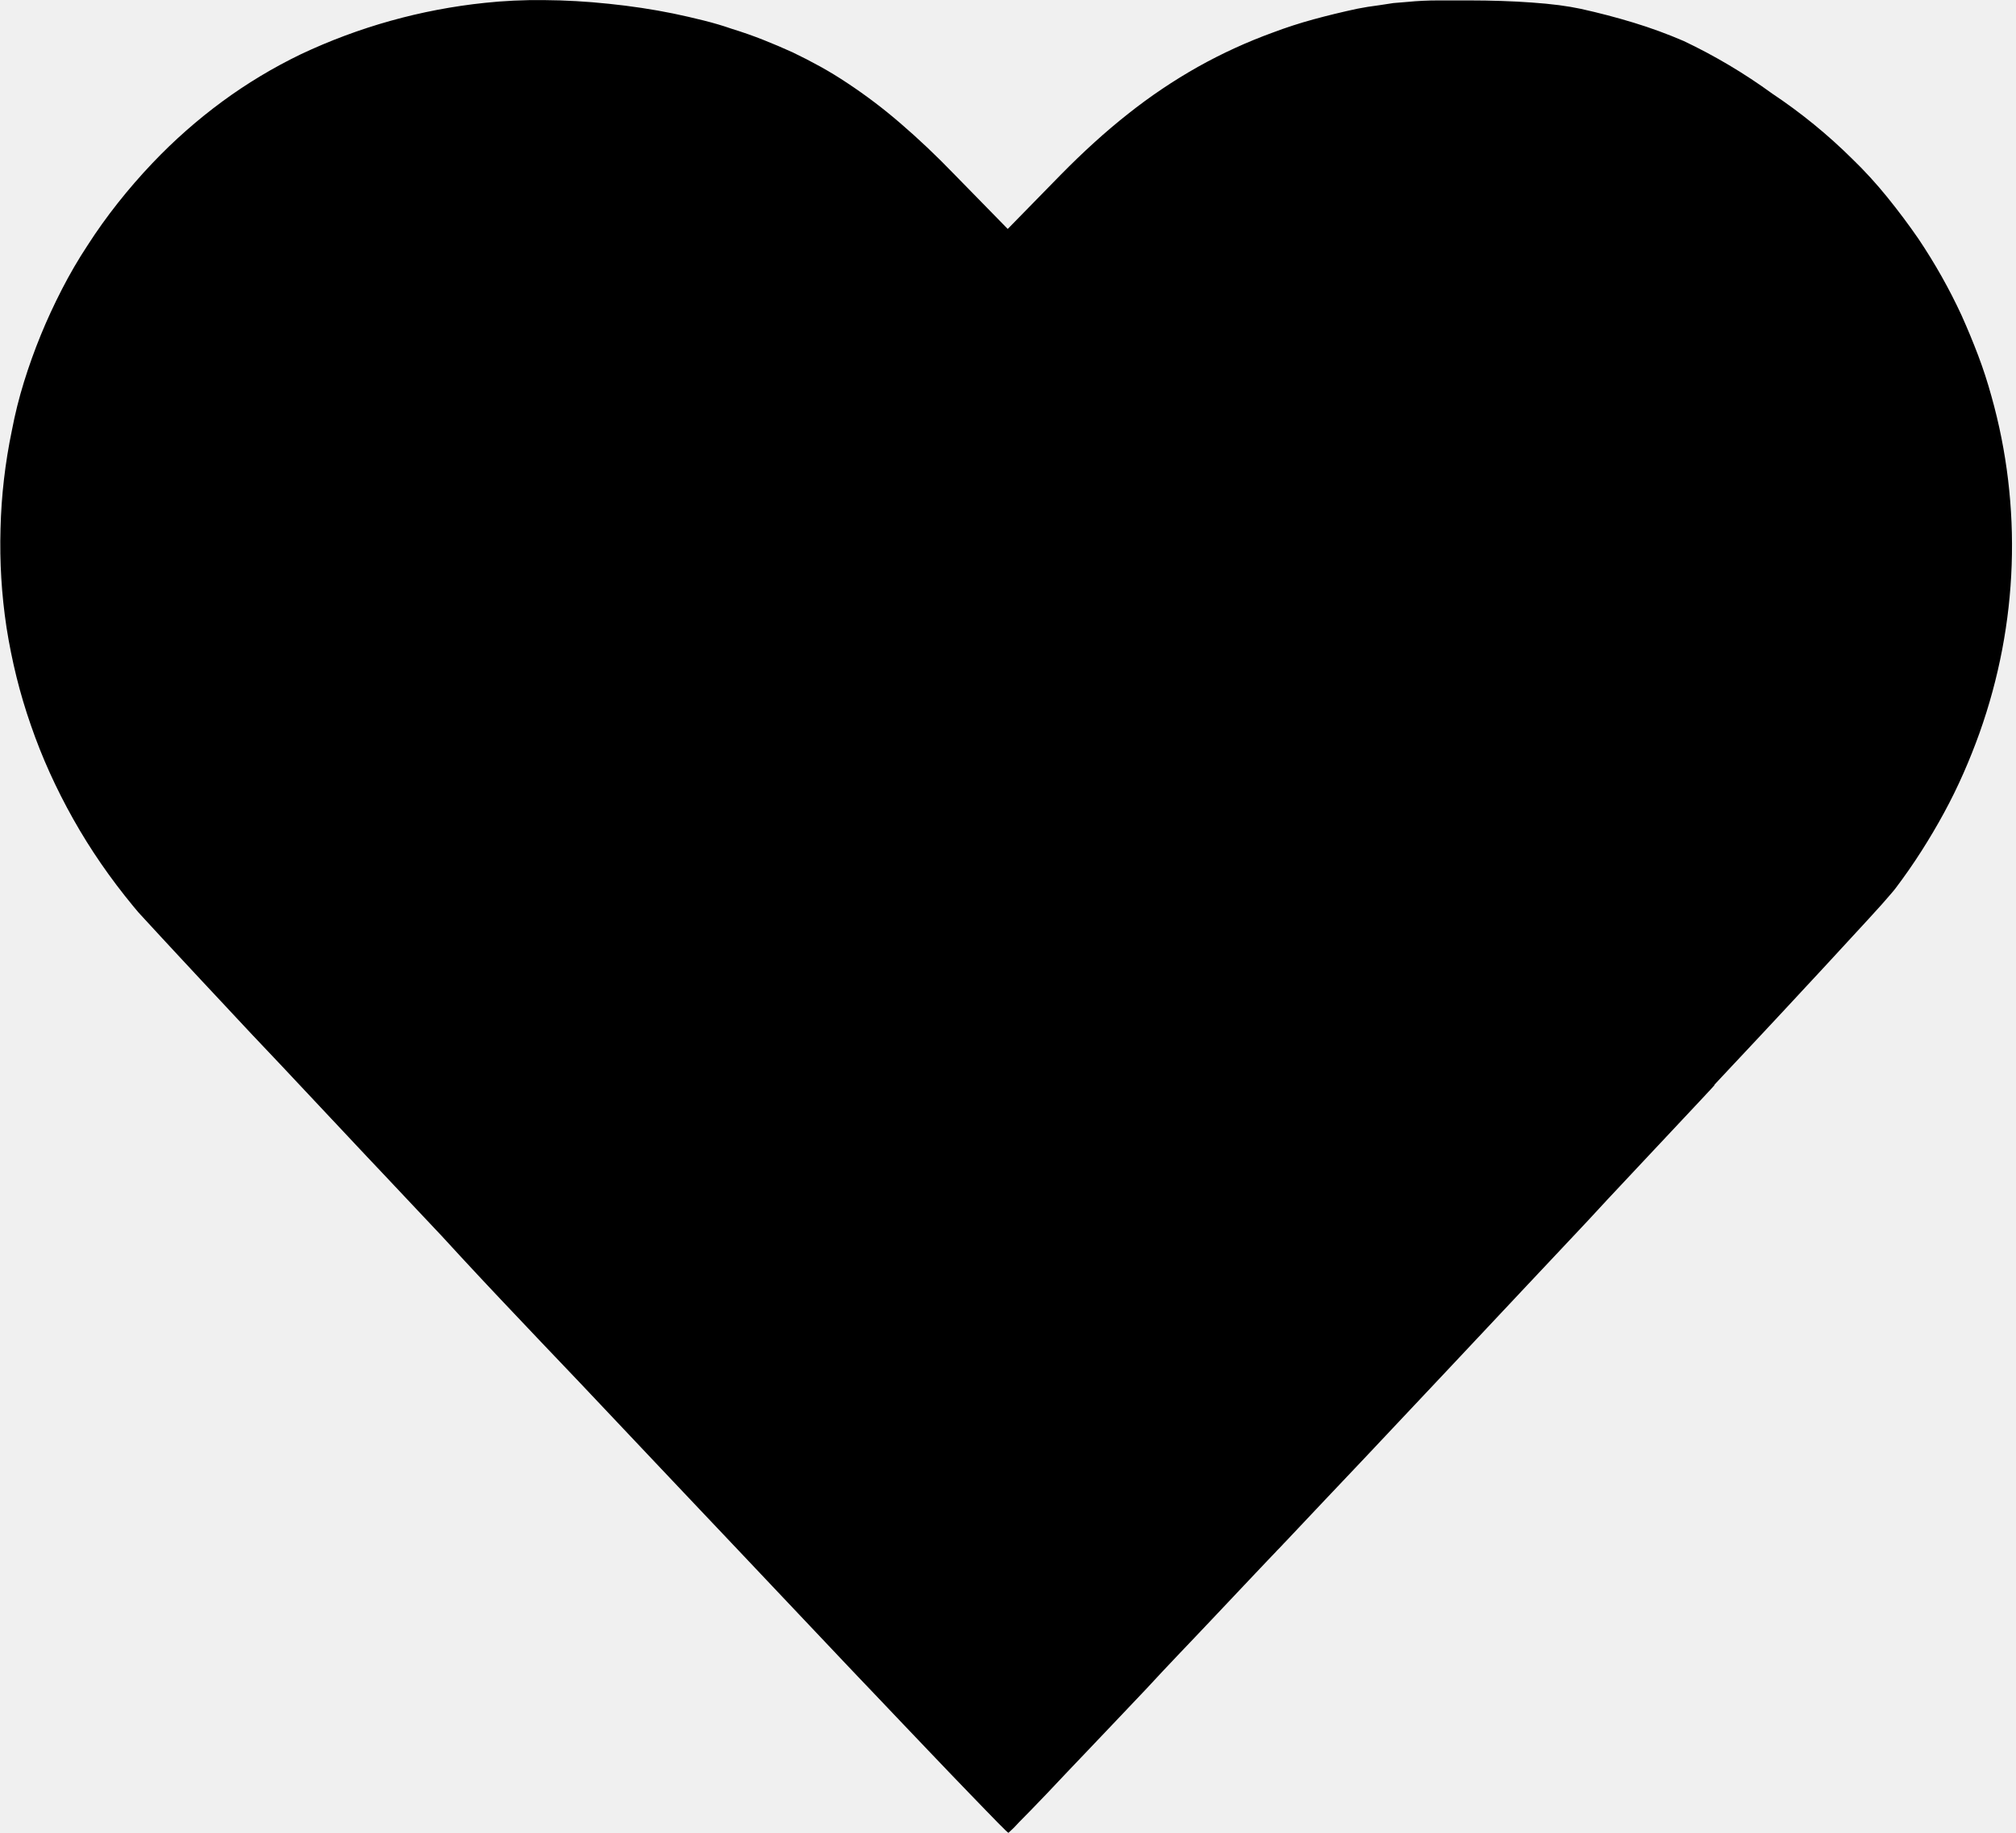
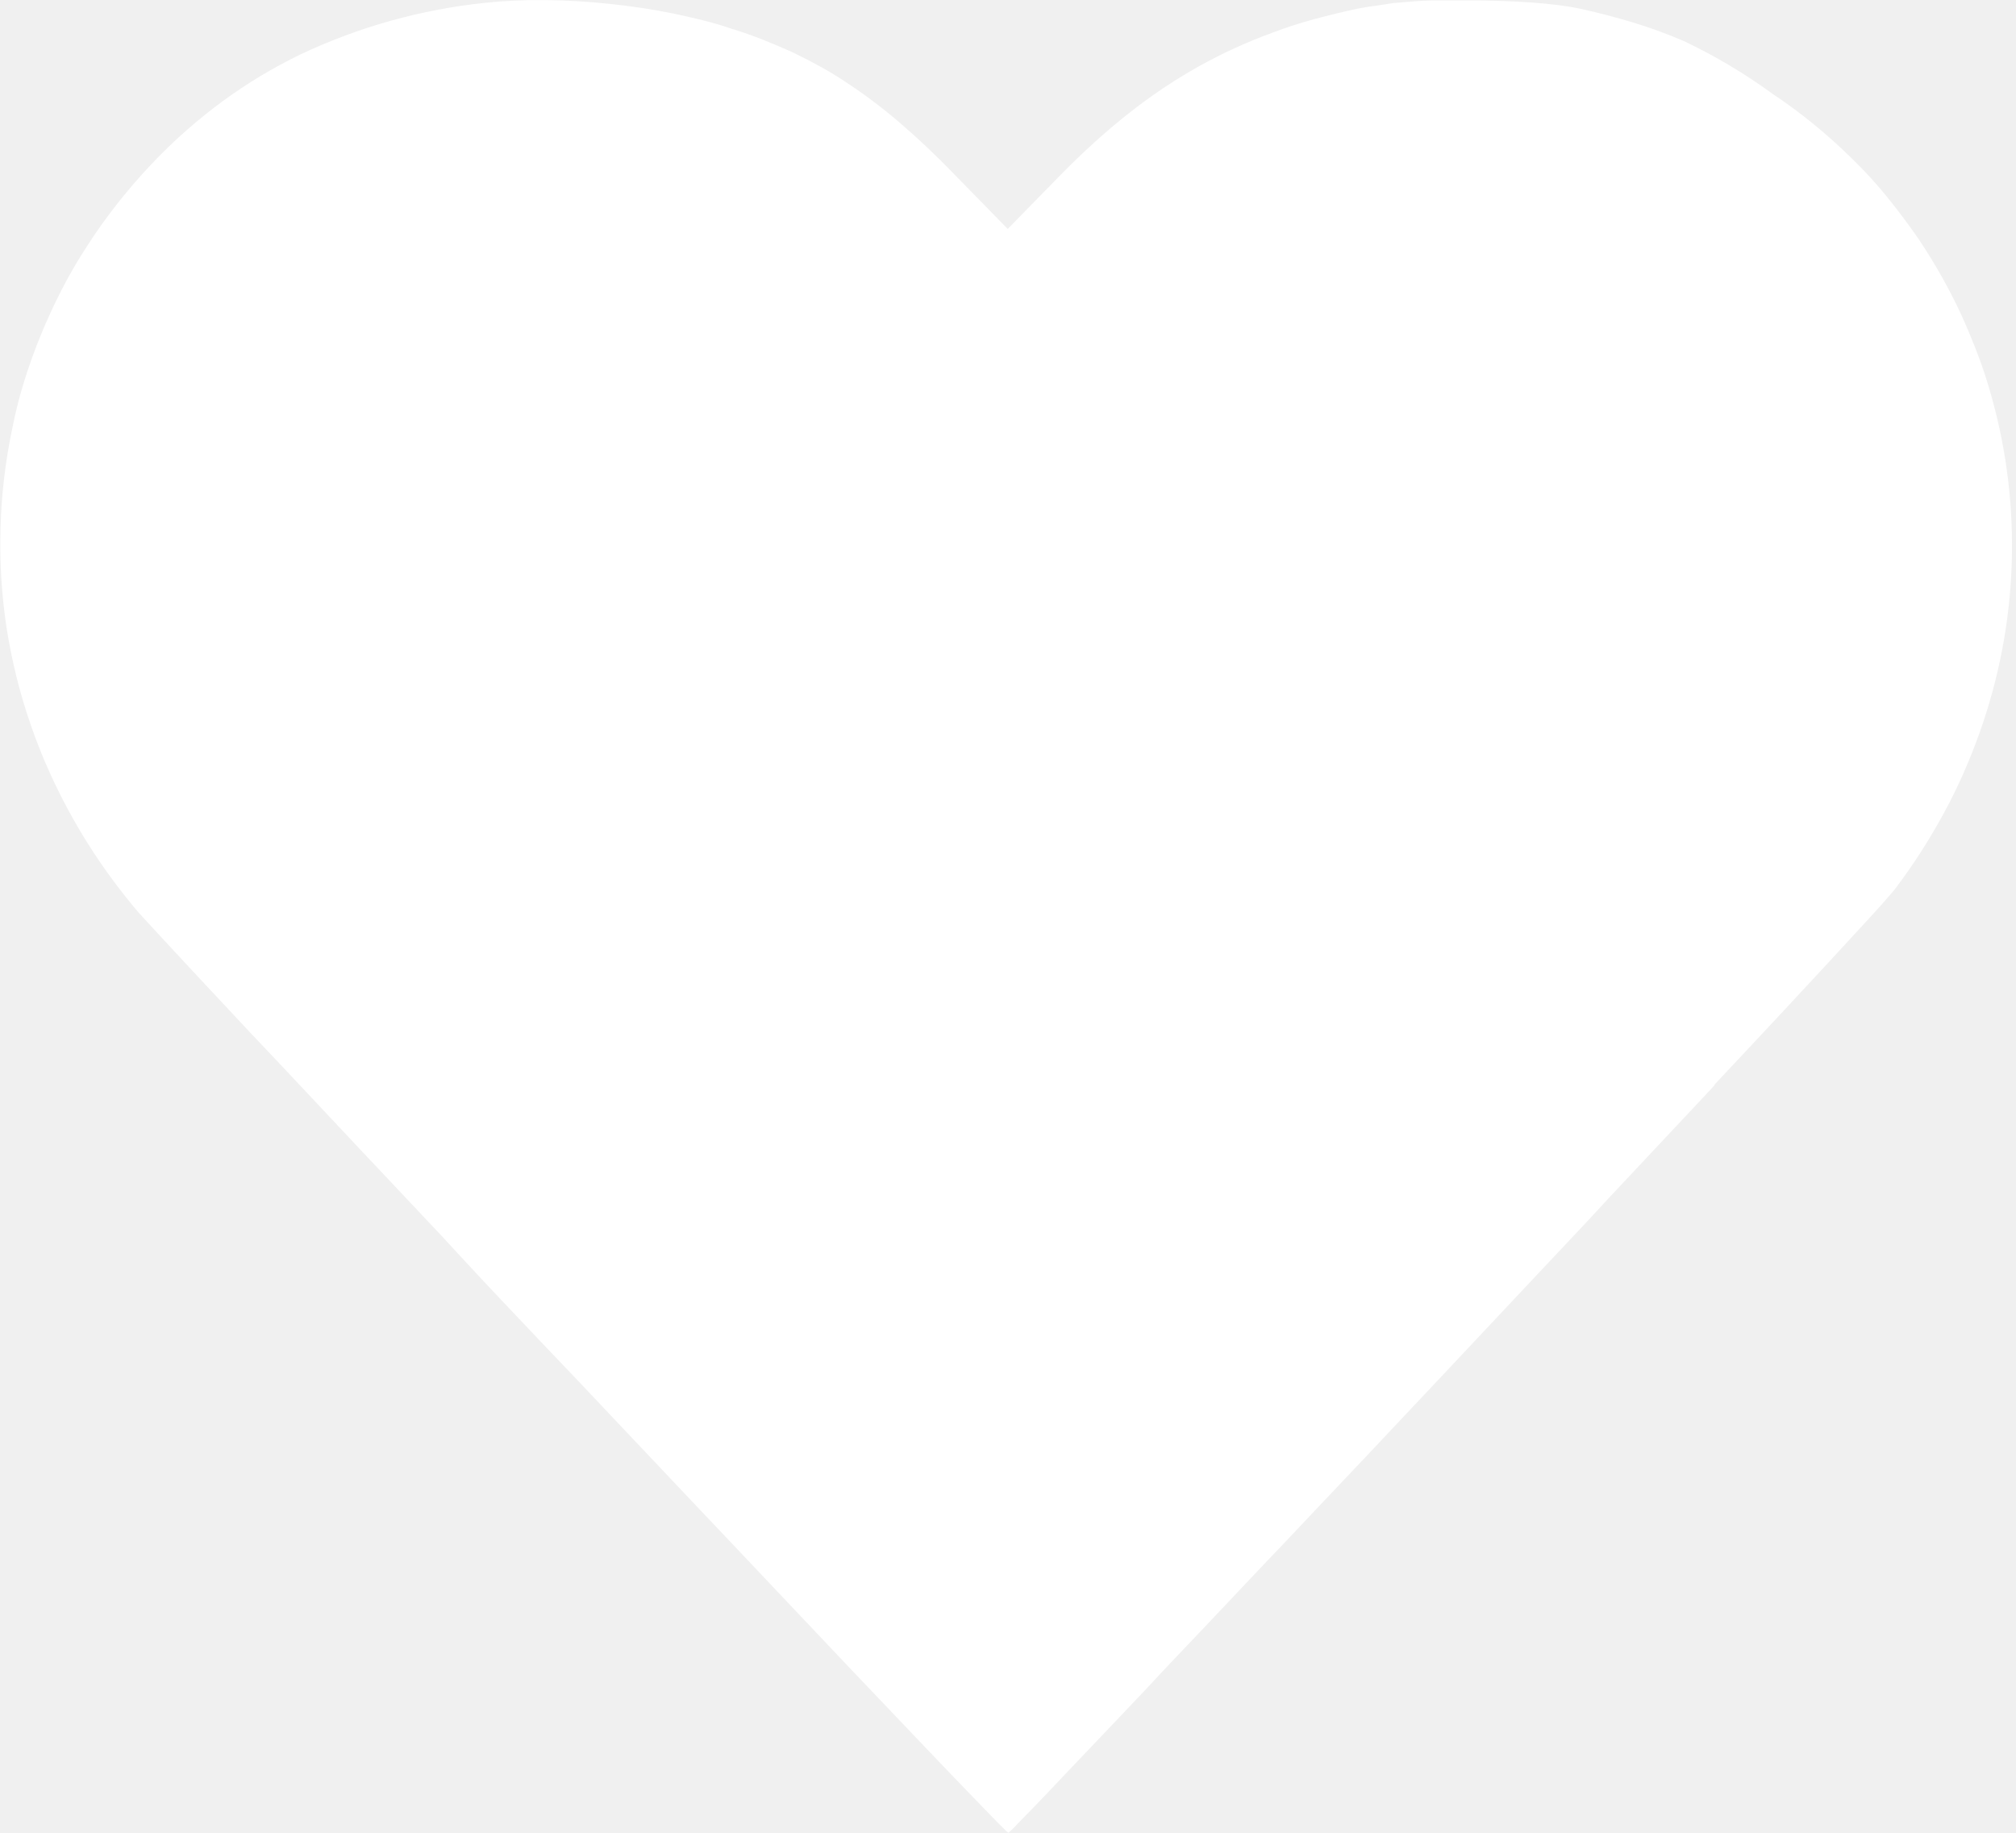
<svg xmlns="http://www.w3.org/2000/svg" width="19.109" height="17.37" viewBox="0 0 19.109 17.37">
-   <path id="Path_286" data-name="Path 286" d="M5.083.078A5.4,5.4,0,0,0,3.337.566a4.726,4.726,0,0,0-.743.447,5.011,5.011,0,0,0-.662.584q-.173.182-.328.378t-.286.4q-.132.2-.244.418t-.2.433q-.09.22-.16.446T.6,4.129a5.187,5.187,0,0,0-.108.933A5.242,5.242,0,0,0,.549,6q.037.235.094.466t.137.46q.079.229.179.45t.222.438q.122.217.264.423t.307.406L1.8,8.7l.092.1.131.142.167.18.2.215.231.247.126.135.133.142.284.3.306.326.325.346.169.18.173.183.176.187.179.19.182.193.184.2.186.2.188.2.379.4.381.4.756.8.37.391.361.381.348.368.333.352.16.169.155.164.15.158.145.152.271.285.245.257.216.226.184.191.149.154.111.114q.093.095.1.095a1.126,1.126,0,0,0,.1-.1l.115-.117.153-.159.189-.2.222-.233.252-.265.279-.294L11.5,15.9l.154-.163.16-.168.165-.174.342-.362.177-.187.045-.047.023-.024.006-.006,0,0v0h0l.011-.012.011-.012.006-.006.006-.006.023-.024,0,0,0,0,.006-.006.011-.012.011-.012.006-.006.006-.006.37-.392.379-.4.774-.822.389-.414.387-.412.382-.406.188-.2.185-.2.362-.386.348-.371.168-.179.082-.088,0,0,0,0,.005-.005.01-.011.02-.022.02-.022,0-.005,0,0,0,0,0,0,0,0h0l0,0,.158-.169.153-.163.147-.157.141-.151.134-.144.127-.137.12-.129.112-.121.2-.217.166-.18.128-.141.087-.1q.033-.038.043-.052.13-.172.245-.352t.215-.364q.1-.184.184-.375t.153-.384a5.337,5.337,0,0,0,.214-.788,5.252,5.252,0,0,0,.056-1.609,5.183,5.183,0,0,0-.158-.793q-.055-.2-.126-.387t-.157-.379q-.087-.188-.189-.369t-.22-.357q-.138-.2-.295-.394t-.331-.362a5.077,5.077,0,0,0-.76-.62A5.24,5.24,0,0,0,16.447.44q-.232-.1-.475-.174t-.5-.131l-.1-.019L15.265.1,15.14.086,15.007.075Q14.87.065,14.718.06t-.3-.005q-.154,0-.3,0t-.289.014l-.134.011L13.564.1l-.113.016-.1.018q-.214.046-.412.1t-.386.125a4.842,4.842,0,0,0-.712.326,5.064,5.064,0,0,0-.66.444q-.16.126-.321.272t-.321.309l-.5.511-.5-.511q-.135-.14-.263-.261t-.255-.23a4.9,4.9,0,0,0-.5-.379Q8.394.755,8.264.683T8,.547Q7.864.485,7.72.428t-.3-.105Q7.3.281,7.156.245T6.868.179q-.147-.03-.3-.053T6.259.087Q5.946.054,5.647.052,5.5.05,5.356.057T5.083.078Z" transform="translate(-0.487 -0.051)" fill-rule="evenodd" />
+   <path fill="#ffffff" id="Path_286" data-name="Path 286" d="M5.083.078A5.4,5.4,0,0,0,3.337.566a4.726,4.726,0,0,0-.743.447,5.011,5.011,0,0,0-.662.584q-.173.182-.328.378t-.286.4q-.132.2-.244.418t-.2.433q-.09.22-.16.446T.6,4.129a5.187,5.187,0,0,0-.108.933A5.242,5.242,0,0,0,.549,6q.037.235.094.466t.137.46q.079.229.179.45t.222.438q.122.217.264.423t.307.406L1.8,8.7l.092.1.131.142.167.18.2.215.231.247.126.135.133.142.284.3.306.326.325.346.169.18.173.183.176.187.179.19.182.193.184.2.186.2.188.2.379.4.381.4.756.8.37.391.361.381.348.368.333.352.16.169.155.164.15.158.145.152.271.285.245.257.216.226.184.191.149.154.111.114q.093.095.1.095a1.126,1.126,0,0,0,.1-.1l.115-.117.153-.159.189-.2.222-.233.252-.265.279-.294L11.5,15.9l.154-.163.16-.168.165-.174.342-.362.177-.187.045-.047.023-.024.006-.006,0,0v0h0l.011-.012.011-.012.006-.006.006-.006.023-.024,0,0,0,0,.006-.006.011-.012.011-.012.006-.006.006-.006.37-.392.379-.4.774-.822.389-.414.387-.412.382-.406.188-.2.185-.2.362-.386.348-.371.168-.179.082-.088,0,0,0,0,.005-.005.01-.011.02-.022.02-.022,0-.005,0,0,0,0,0,0,0,0h0l0,0,.158-.169.153-.163.147-.157.141-.151.134-.144.127-.137.12-.129.112-.121.2-.217.166-.18.128-.141.087-.1q.033-.038.043-.052.13-.172.245-.352t.215-.364q.1-.184.184-.375t.153-.384a5.337,5.337,0,0,0,.214-.788,5.252,5.252,0,0,0,.056-1.609,5.183,5.183,0,0,0-.158-.793q-.055-.2-.126-.387t-.157-.379q-.087-.188-.189-.369t-.22-.357q-.138-.2-.295-.394t-.331-.362a5.077,5.077,0,0,0-.76-.62A5.24,5.24,0,0,0,16.447.44q-.232-.1-.475-.174t-.5-.131l-.1-.019L15.265.1,15.14.086,15.007.075Q14.87.065,14.718.06t-.3-.005q-.154,0-.3,0t-.289.014l-.134.011L13.564.1l-.113.016-.1.018q-.214.046-.412.1t-.386.125a4.842,4.842,0,0,0-.712.326,5.064,5.064,0,0,0-.66.444q-.16.126-.321.272t-.321.309l-.5.511-.5-.511q-.135-.14-.263-.261t-.255-.23a4.9,4.9,0,0,0-.5-.379Q8.394.755,8.264.683T8,.547Q7.864.485,7.72.428t-.3-.105Q7.3.281,7.156.245T6.868.179q-.147-.03-.3-.053T6.259.087Q5.946.054,5.647.052,5.5.05,5.356.057T5.083.078Z" transform="translate(-0.487 -0.051)" fill-rule="evenodd" />
</svg>
